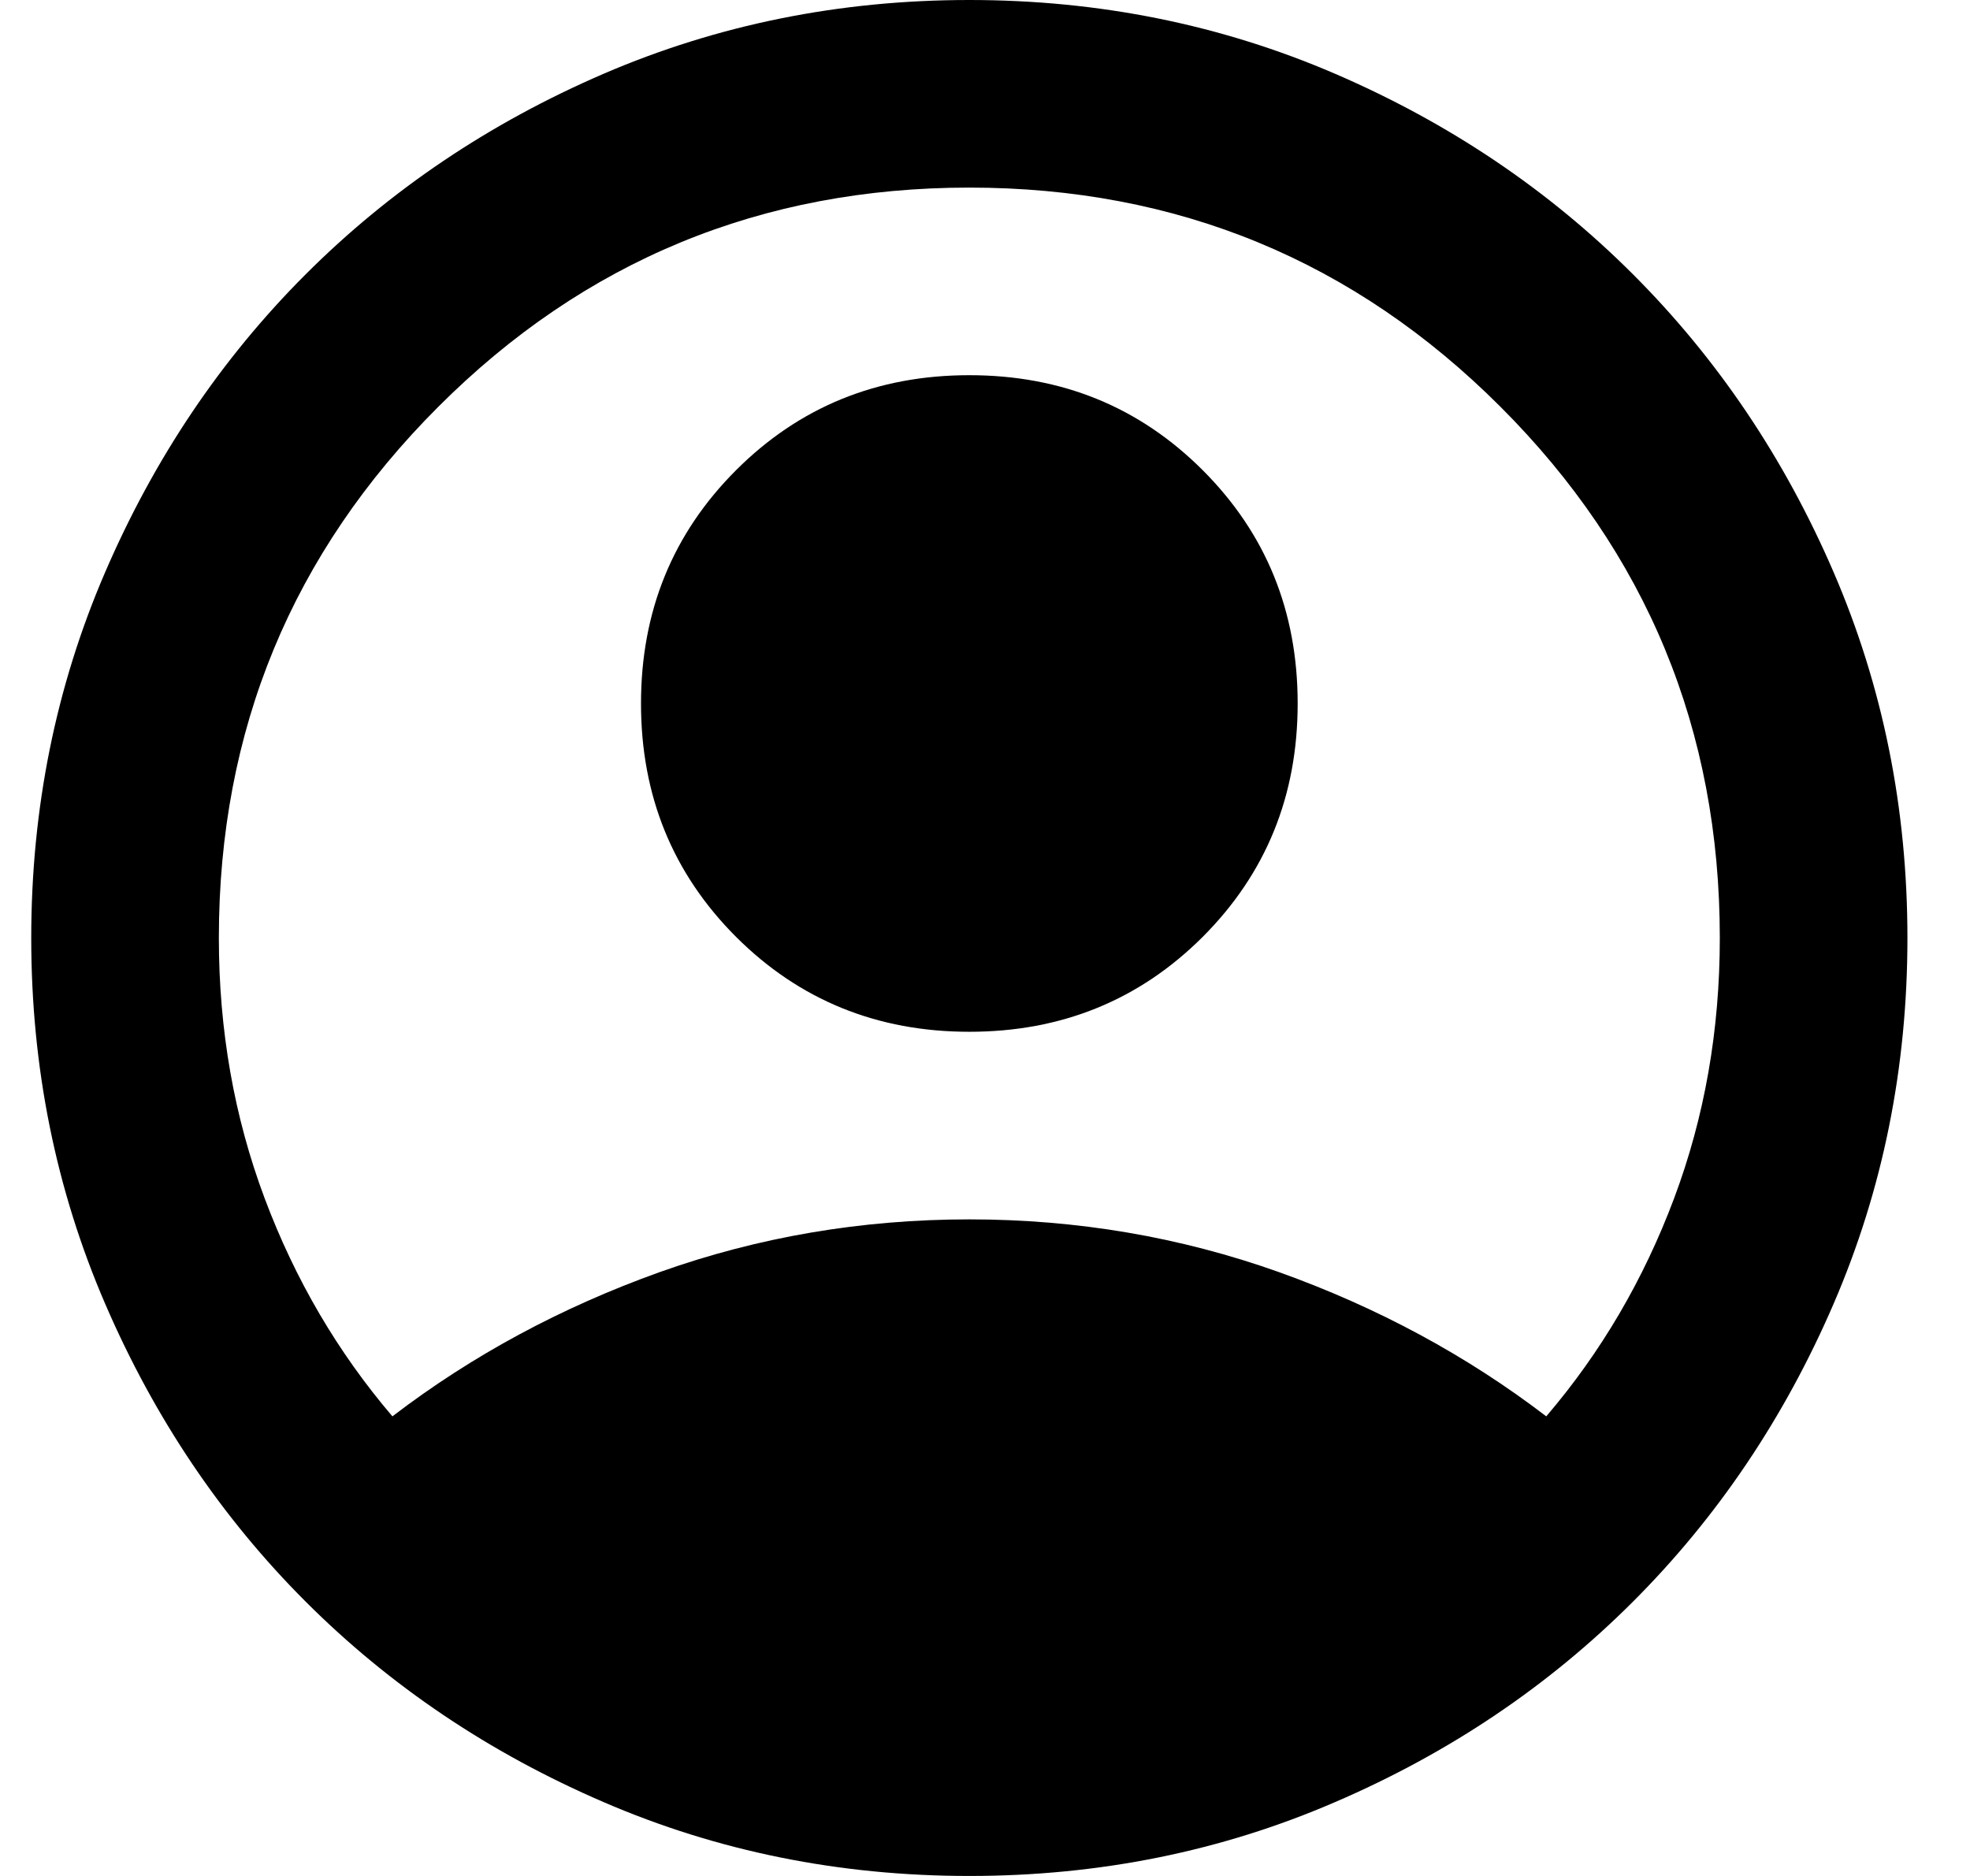
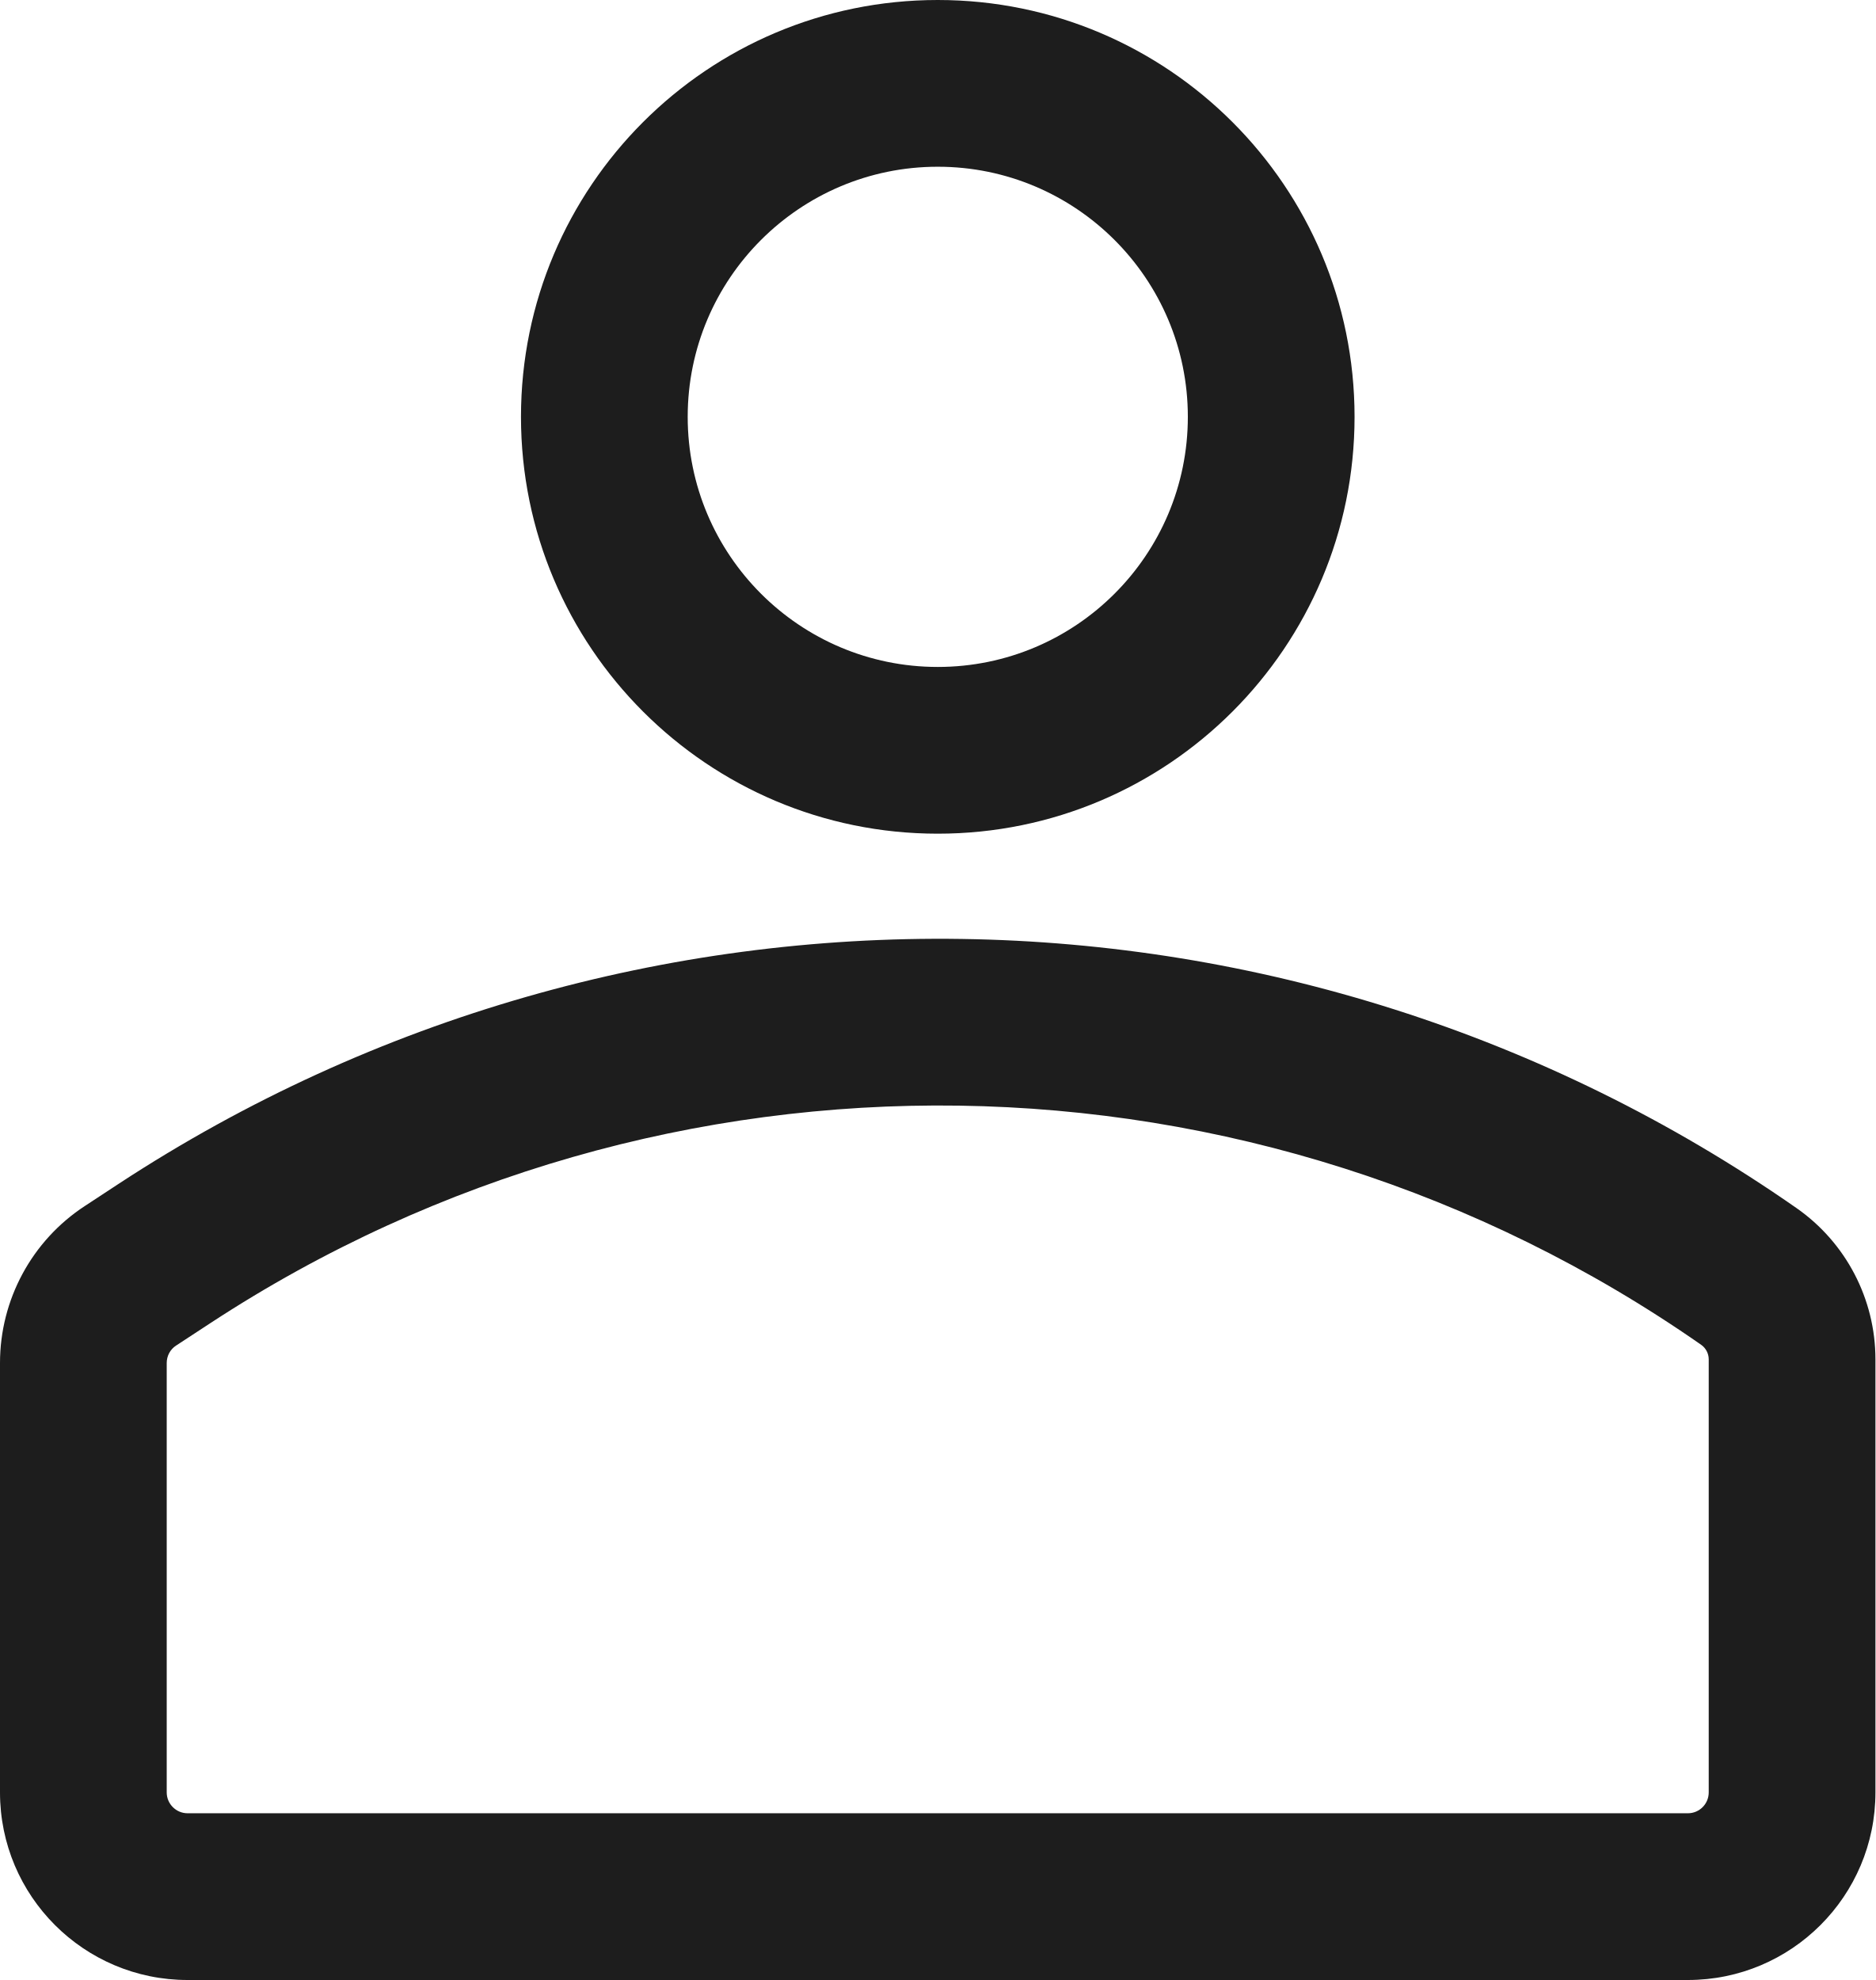
- <svg xmlns="http://www.w3.org/2000/svg" width="21" height="20" viewBox="0 0 21 20" fill="none">
-   <path d="M4.183 15.1C5.033 14.45 5.983 13.938 7.033 13.562C8.083 13.188 9.183 13 10.333 13C11.483 13 12.583 13.188 13.633 13.562C14.683 13.938 15.633 14.45 16.483 15.1C17.067 14.417 17.521 13.642 17.846 12.775C18.171 11.908 18.333 10.983 18.333 10C18.333 7.783 17.554 5.896 15.996 4.338C14.438 2.779 12.55 2 10.333 2C8.117 2 6.229 2.779 4.671 4.338C3.113 5.896 2.333 7.783 2.333 10C2.333 10.983 2.496 11.908 2.821 12.775C3.146 13.642 3.6 14.417 4.183 15.1ZM10.333 11C9.35 11 8.521 10.662 7.846 9.988C7.171 9.312 6.833 8.483 6.833 7.5C6.833 6.517 7.171 5.688 7.846 5.013C8.521 4.338 9.35 4 10.333 4C11.317 4 12.146 4.338 12.821 5.013C13.496 5.688 13.833 6.517 13.833 7.5C13.833 8.483 13.496 9.312 12.821 9.988C12.146 10.662 11.317 11 10.333 11ZM10.333 20C8.95 20 7.65 19.738 6.433 19.212C5.217 18.688 4.158 17.975 3.258 17.075C2.358 16.175 1.646 15.117 1.121 13.9C0.596 12.683 0.333 11.383 0.333 10C0.333 8.617 0.596 7.317 1.121 6.1C1.646 4.883 2.358 3.825 3.258 2.925C4.158 2.025 5.217 1.312 6.433 0.787C7.65 0.263 8.95 0 10.333 0C11.717 0 13.017 0.263 14.233 0.787C15.45 1.312 16.508 2.025 17.408 2.925C18.308 3.825 19.021 4.883 19.546 6.1C20.071 7.317 20.333 8.617 20.333 10C20.333 11.383 20.071 12.683 19.546 13.9C19.021 15.117 18.308 16.175 17.408 17.075C16.508 17.975 15.45 18.688 14.233 19.212C13.017 19.738 11.717 20 10.333 20Z" fill="currentColor" />
+ <svg xmlns="http://www.w3.org/2000/svg" width="18" height="19" viewBox="0 0 18 19" fill="none">
+   <path fill-rule="evenodd" clip-rule="evenodd" d="M6.6 4C6.6 2.675 7.675 1.6 9 1.6C10.325 1.6 11.4 2.675 11.4 4C11.4 5.325 10.325 6.4 9 6.4C7.675 6.4 6.6 5.325 6.6 4ZM9 0C6.791 0 5 1.791 5 4C5 6.209 6.791 8 9 8C11.209 8 13 6.209 13 4C13 1.791 11.209 0 9 0ZM17.242 11.593C12.427 8.235 6.054 8.142 1.143 11.357L0.814 11.573C0.306 11.905 0 12.472 0 13.079V17.2C0 18.194 0.806 19 1.8 19H16.199C17.193 19 17.999 18.194 17.999 17.2V13.044C17.999 12.466 17.716 11.924 17.242 11.593ZM2.02 12.696C6.384 9.838 12.048 9.921 16.327 12.905C16.372 12.937 16.399 12.989 16.399 13.044V17.2C16.399 17.31 16.31 17.4 16.199 17.4H1.8C1.69 17.4 1.6 17.31 1.6 17.2V13.079C1.6 13.011 1.634 12.948 1.69 12.912L2.02 12.696Z" fill="#1D1D1D" />
</svg>
